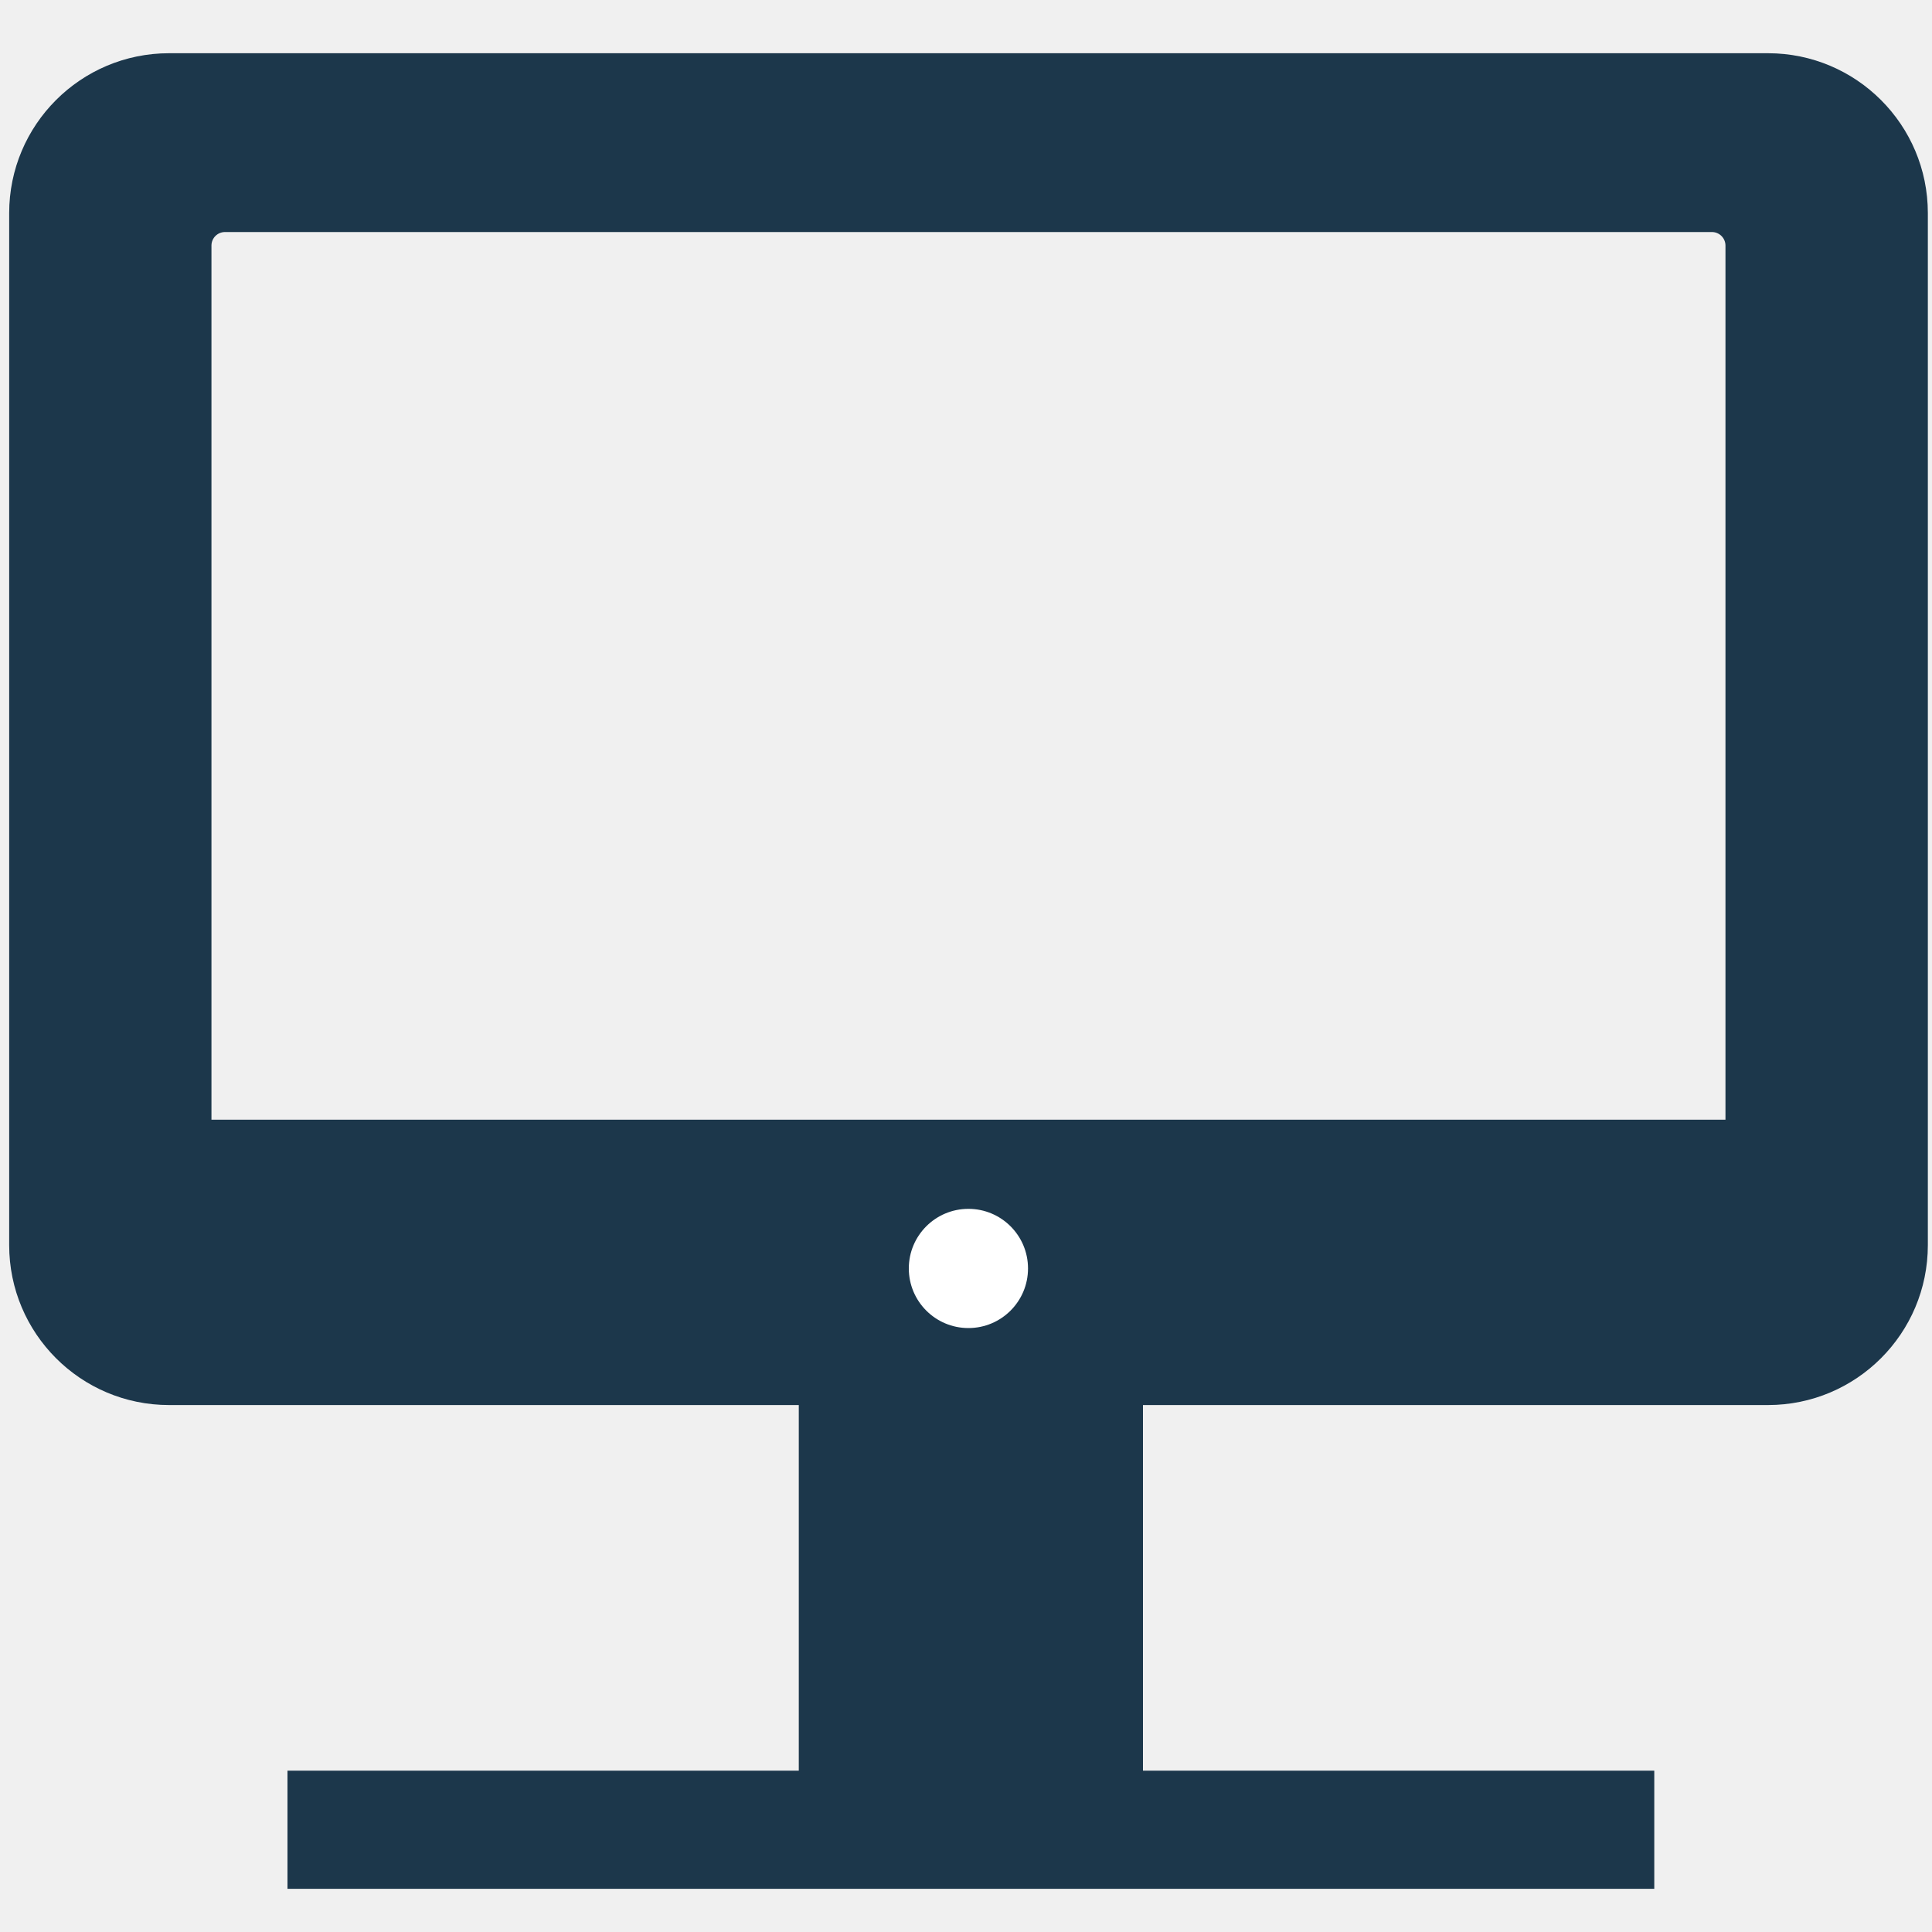
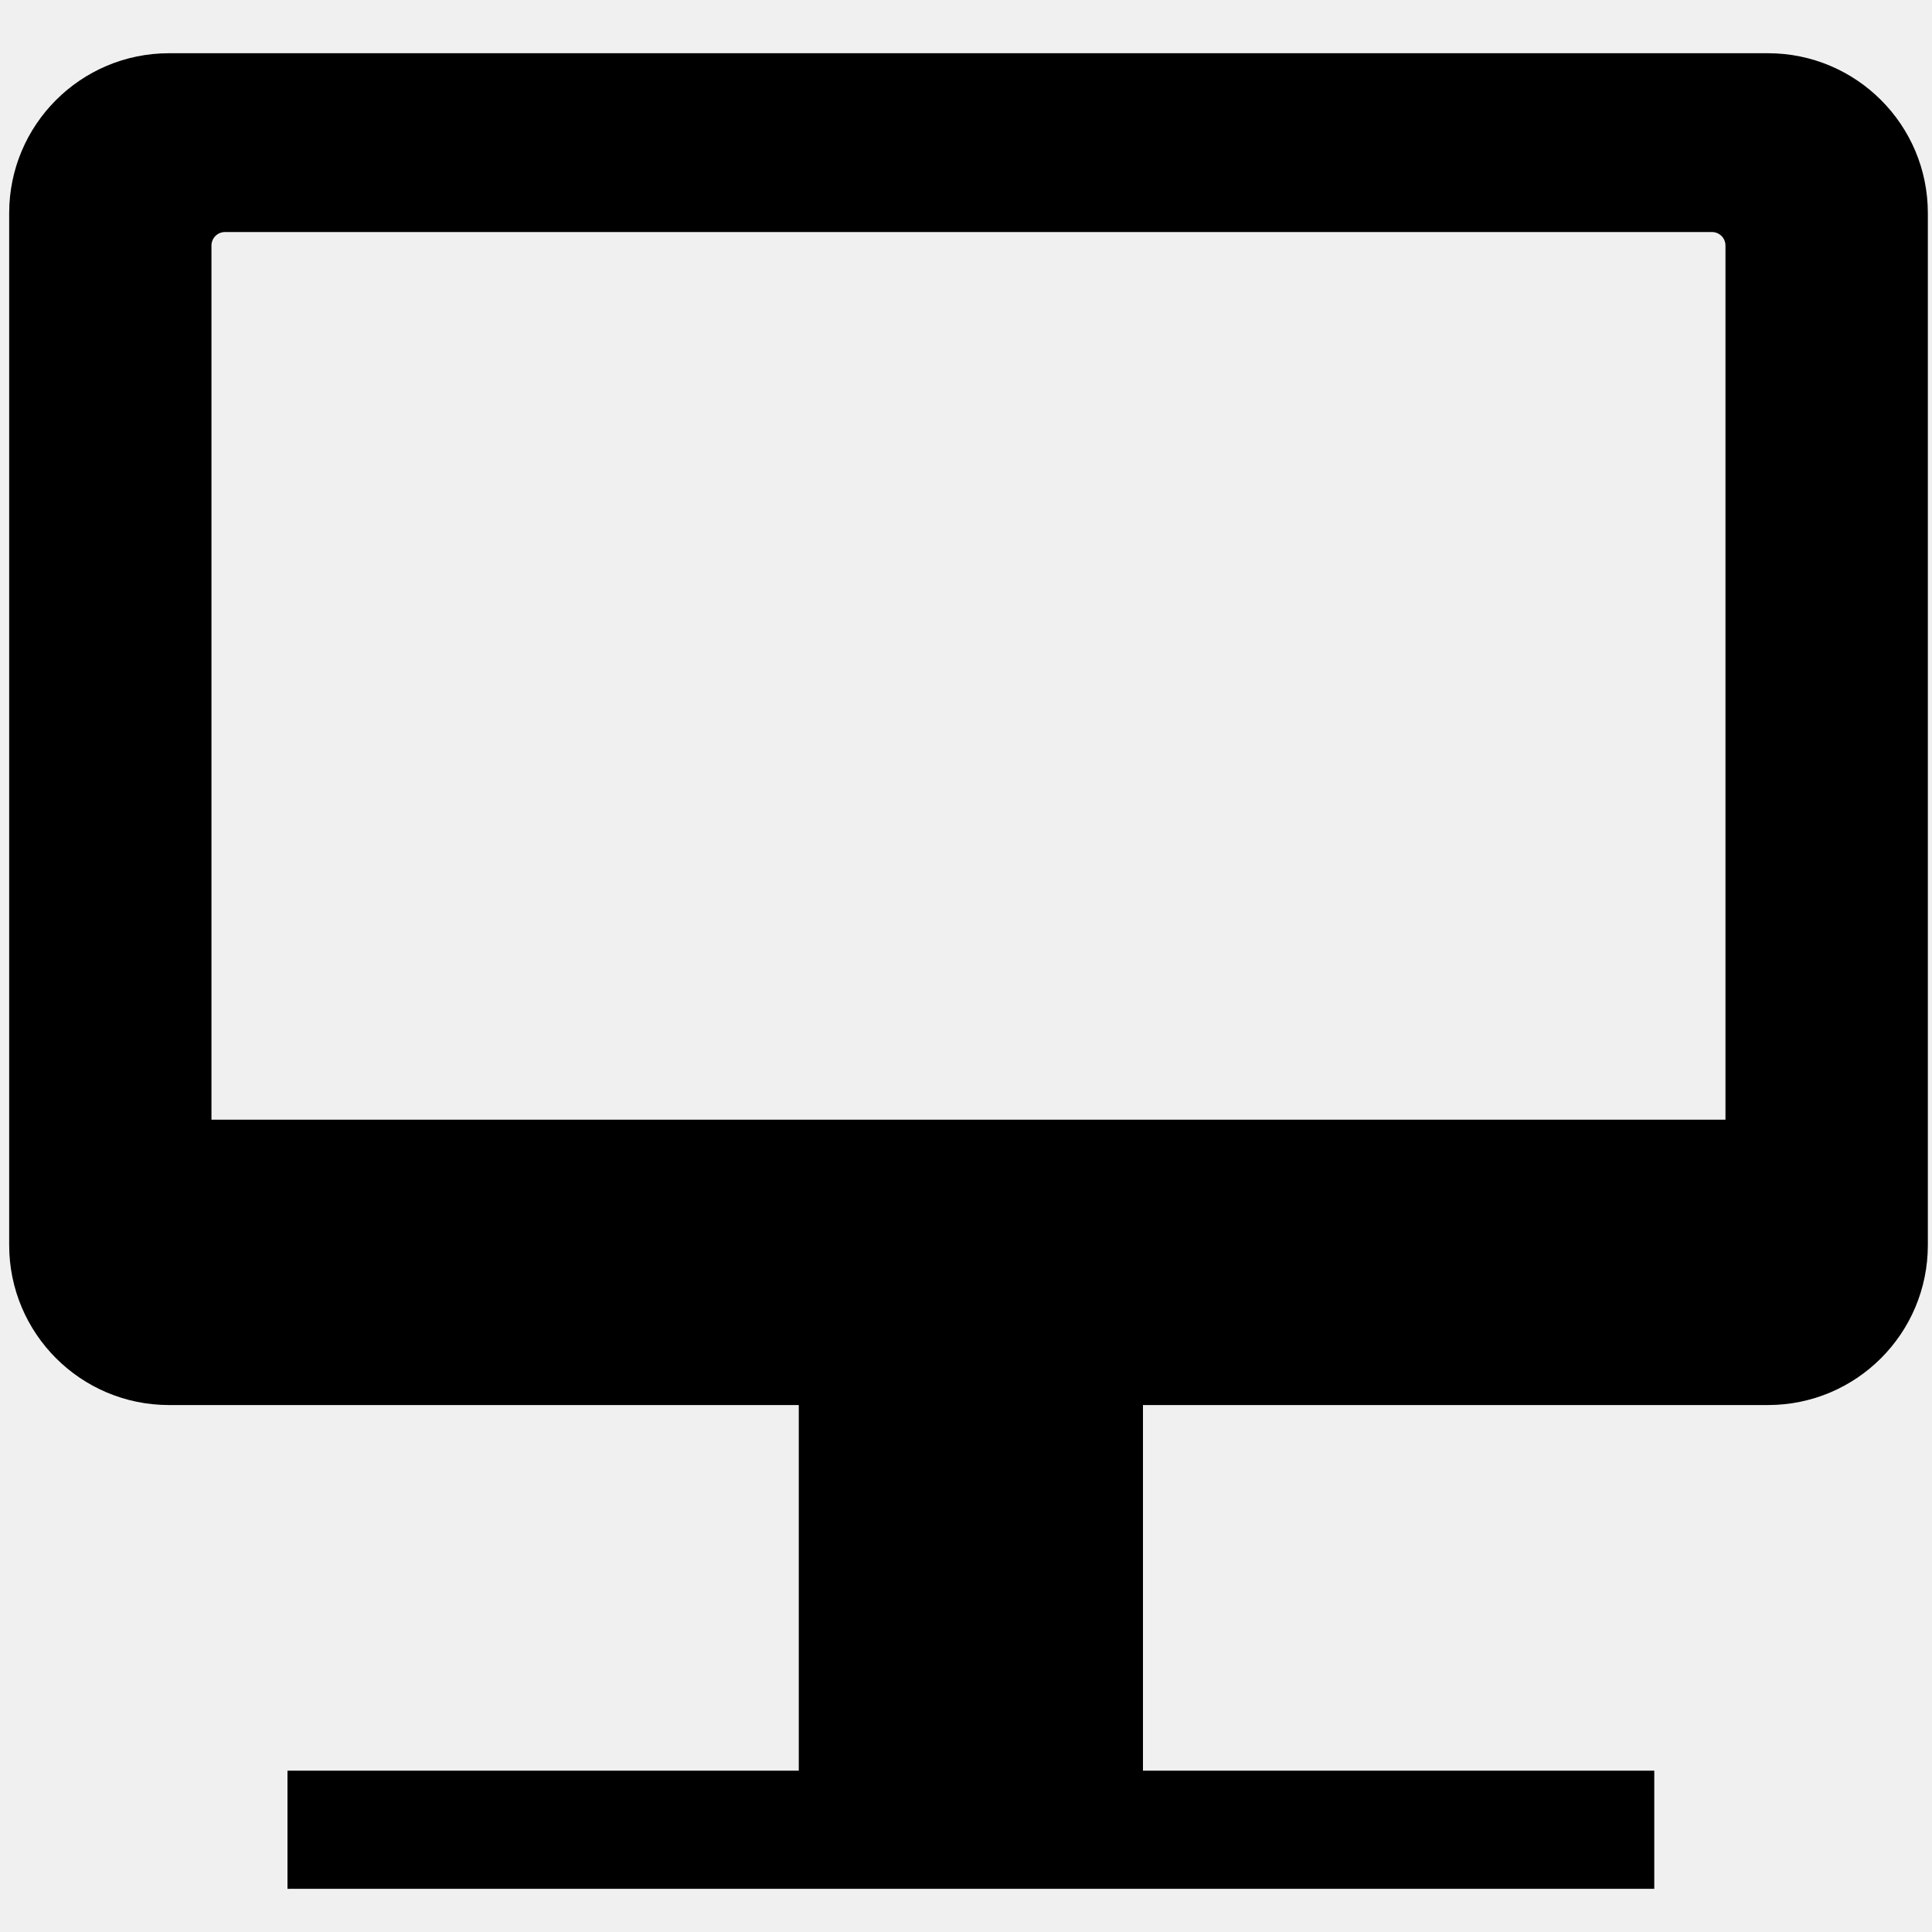
- <svg xmlns="http://www.w3.org/2000/svg" version="1.1" id="图层_1" x="0px" y="0px" width="20px" height="20px" viewBox="0 0 20 20" enable-background="new 0 0 20 20" xml:space="preserve">
-   <path fill="#1C374B" d="M18.302,0.551H1.75c-0.915,0-1.655,0.742-1.655,1.655v10.683c0,0.915,0.741,1.656,1.655,1.656h16.552  c0.914,0,1.655-0.741,1.655-1.656V2.206C19.957,1.292,19.216,0.551,18.302,0.551z M17.861,11.591H2.189V2.542  c0-0.078,0.063-0.14,0.14-0.14h15.393c0.077,0,0.14,0.063,0.14,0.14V11.591z" />
-   <rect x="8.269" y="14.491" fill="#1C374B" width="3.563" height="4.187" />
-   <rect x="2.976" y="18.33" fill="#1C374B" width="14.149" height="1.223" />
-   <circle fill="#FFFFFF" cx="10.025" cy="13.131" r="0.617" />
+ <svg xmlns="http://www.w3.org/2000/svg" t="1531980907754" class="icon" style="" viewBox="0 0 1024 1024" version="1.1" p-id="3954" width="200" height="200">
+   <defs>
+     <style type="text/css" />
+   </defs>
+   <path d="M937.062 28.211H89.6C42.752 28.211 4.864 66.202 4.864 112.947v546.97c0 46.848 37.939 84.787 84.736 84.787h847.462c46.797 0 84.736-37.939 84.736-84.787V112.947c0-46.797-37.939-84.736-84.736-84.736z m-22.579 565.248H112.077V130.15a7.168 7.168 0 0 1 7.168-7.168h788.122a7.168 7.168 0 0 1 7.168 7.168v463.309z" p-id="3955" />
+   <path d="M423.373 741.939h182.426v214.374H423.373z" p-id="3956" />
+   <path d="M152.371 938.496h724.429v62.618H152.371z" p-id="3957" />
+   <path d="M513.28 672.307m-31.59 0a31.59 31.59 0 1 0 63.181 0 31.59 31.59 0 1 0-63.181 0Z" p-id="3958" />
</svg>
